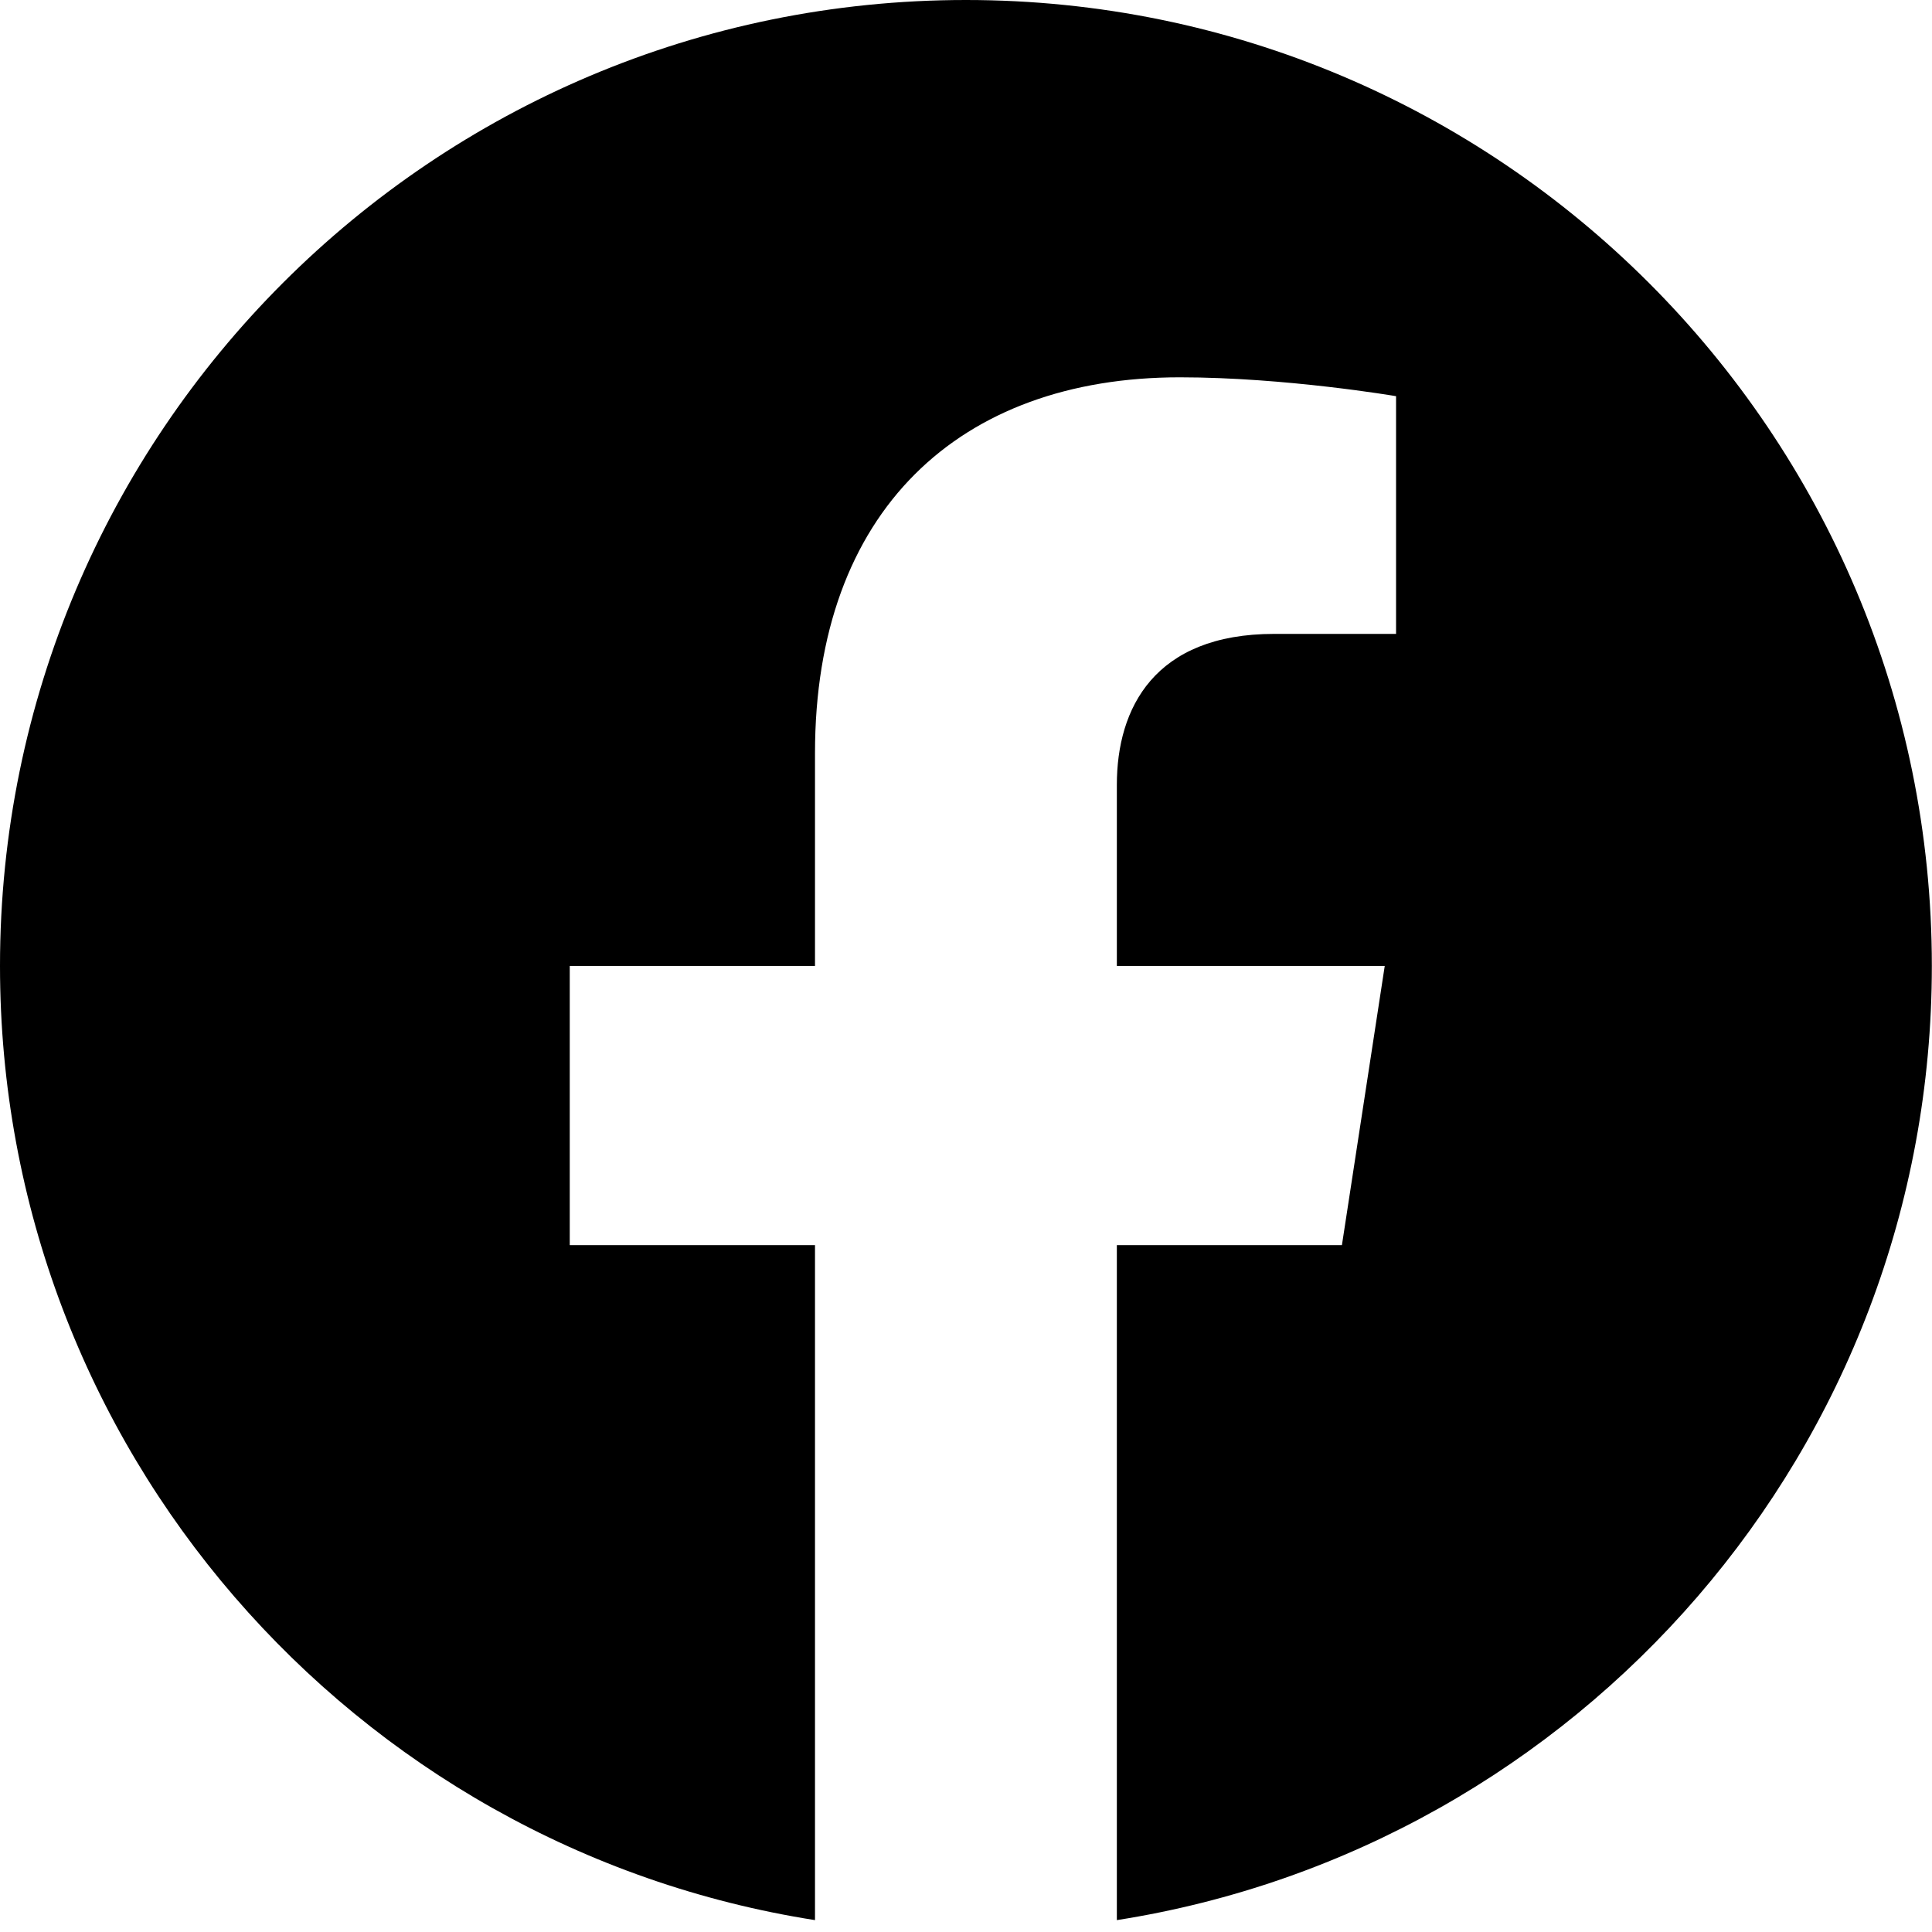
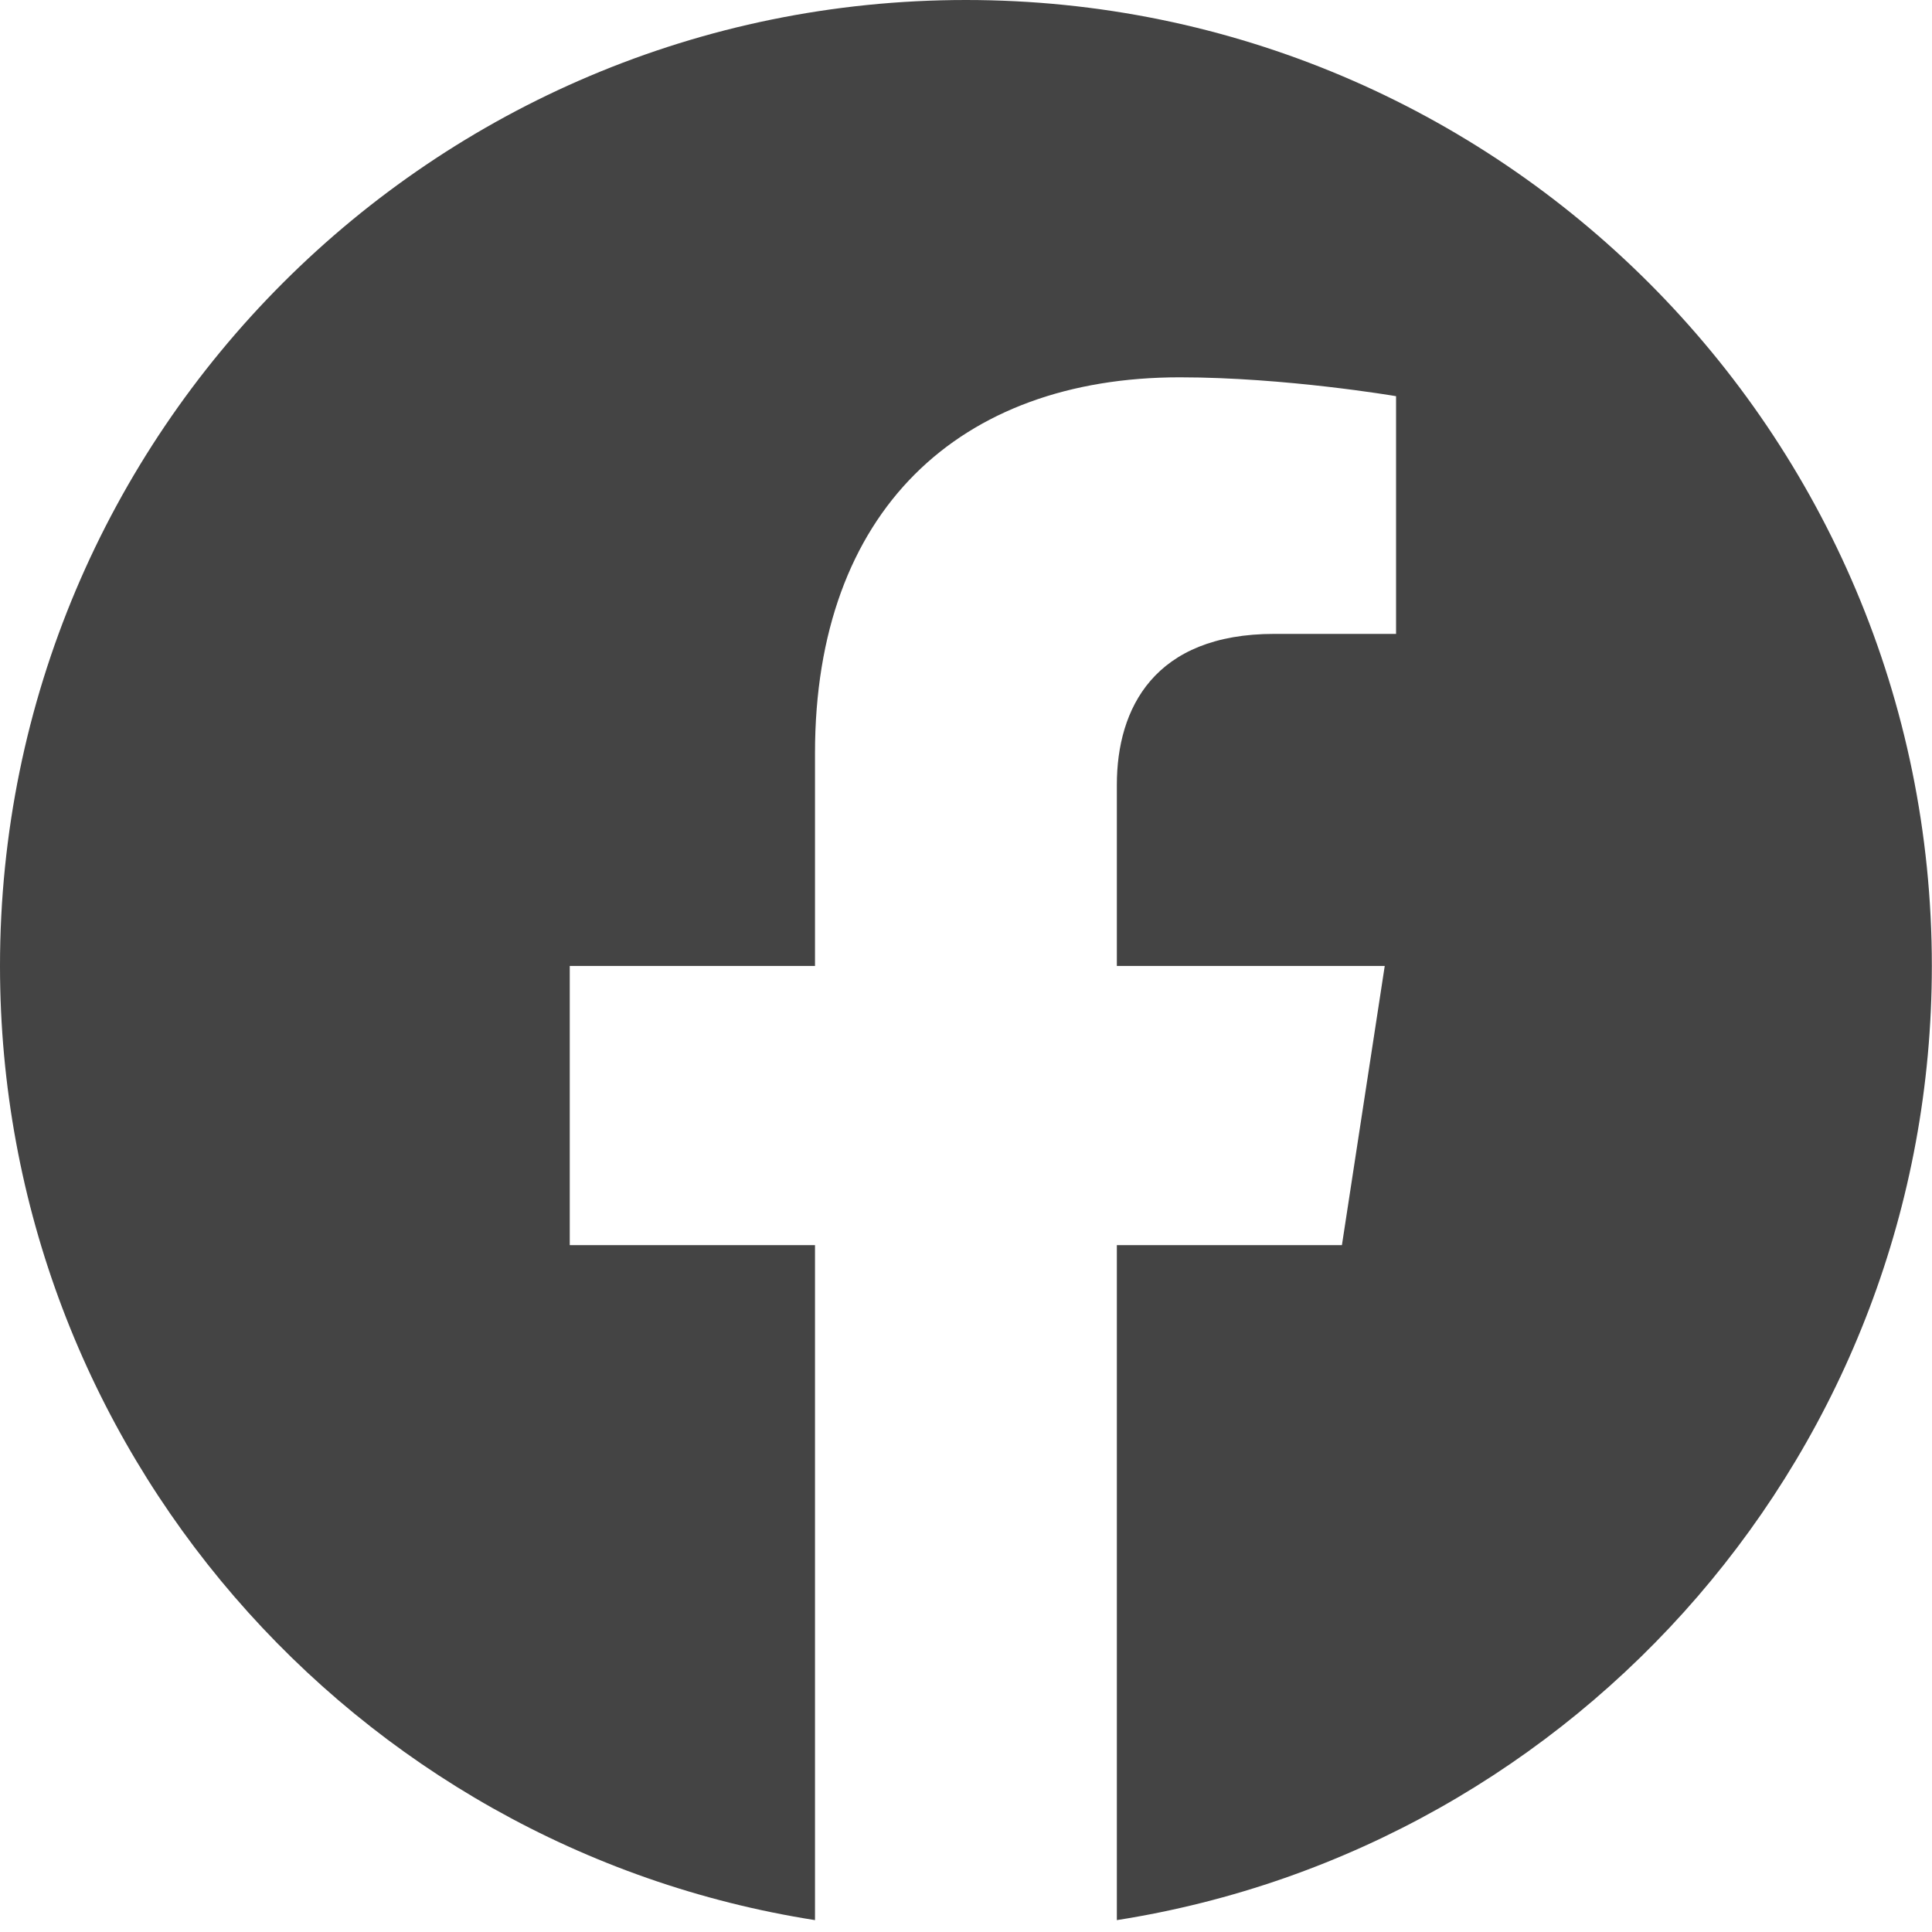
<svg xmlns="http://www.w3.org/2000/svg" version="1.1" width="1024" height="1024" viewBox="0 0 1024 1024">
-   <path d="M1023.919 511.962c0-282.749-229.21-511.962-511.957-511.962-282.749 0-511.962 229.212-511.962 511.962 0 255.535 187.217 467.332 431.966 505.741v-357.751h-129.989v-147.989h129.989v-112.792c0-128.31 76.433-199.185 193.374-199.185 56.013 0 114.603 9.999 114.603 9.999v125.99h-64.555c-63.599 0-83.435 39.464-83.435 79.951v96.037h141.99l-22.699 147.989h-119.292v357.751c244.753-38.409 431.966-250.206 431.966-505.741z" />
+   <path fill="#444" d="M1023.919 511.962c0-282.749-229.21-511.962-511.957-511.962-282.749 0-511.962 229.212-511.962 511.962 0 255.535 187.217 467.332 431.966 505.741v-357.751h-129.989v-147.989h129.989v-112.792c0-128.31 76.433-199.185 193.374-199.185 56.013 0 114.603 9.999 114.603 9.999v125.99h-64.555c-63.599 0-83.435 39.464-83.435 79.951v96.037h141.99l-22.699 147.989h-119.292v357.751c244.753-38.409 431.966-250.206 431.966-505.741z" />
</svg>
